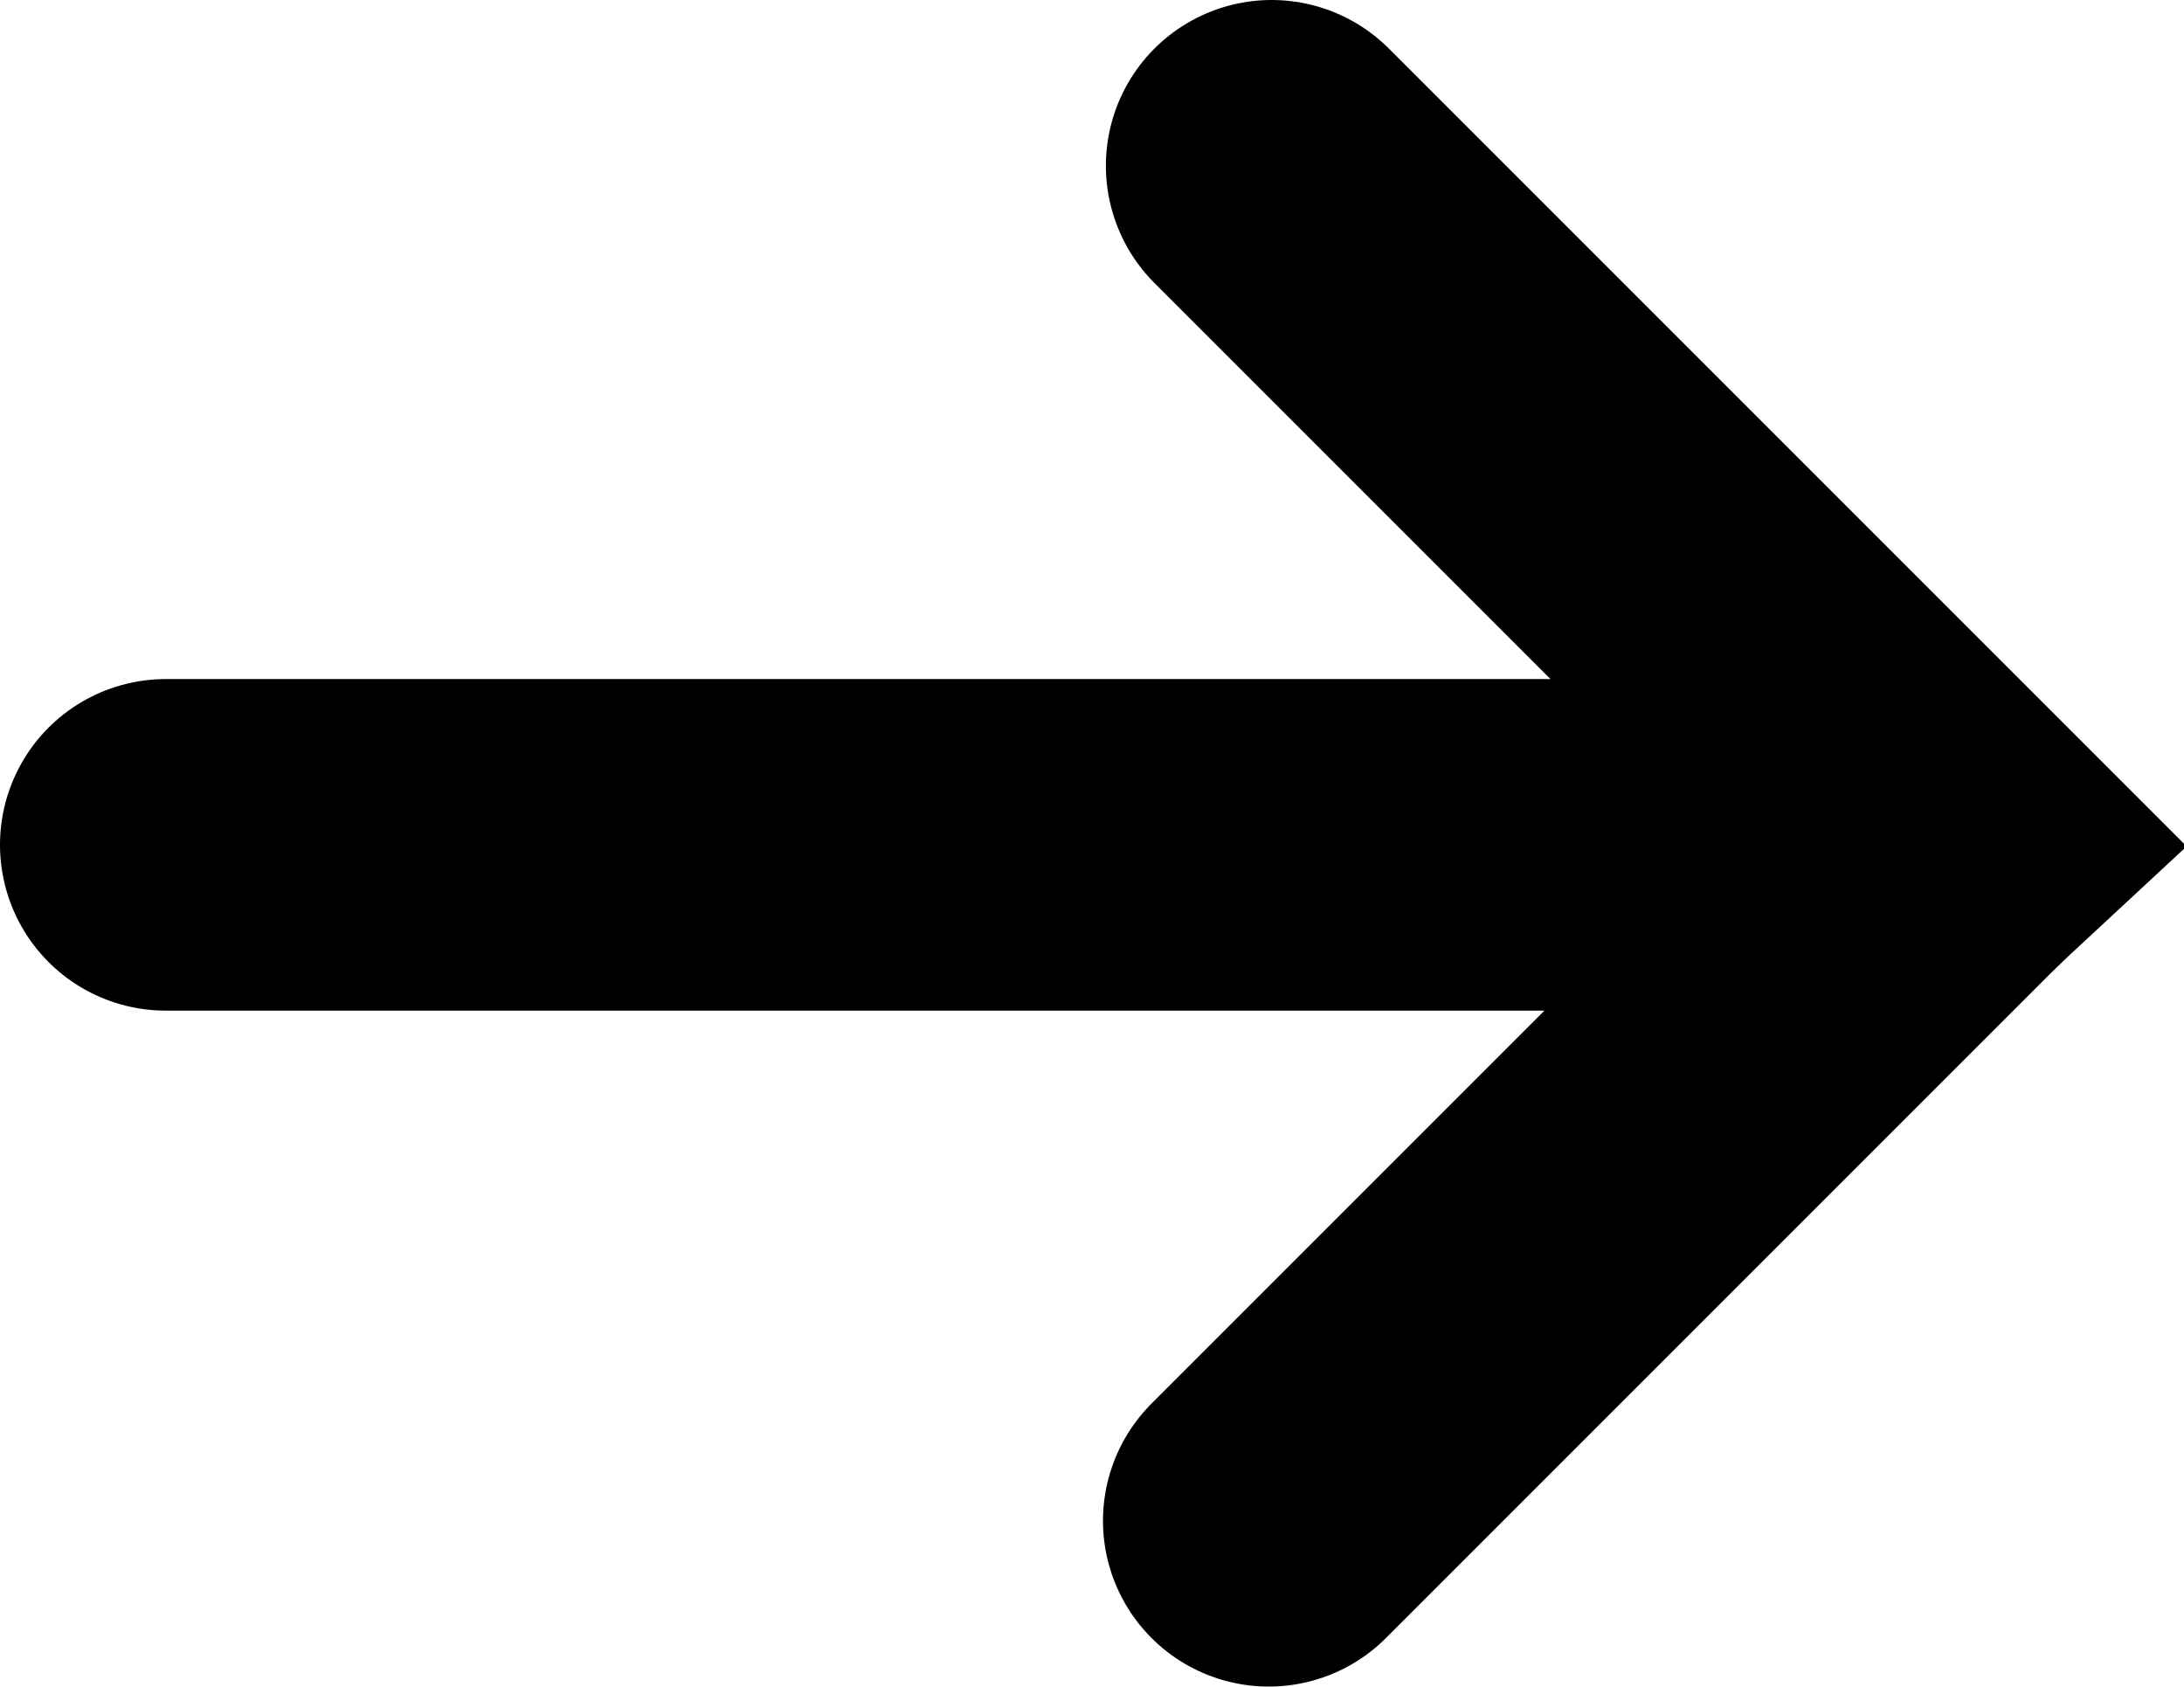
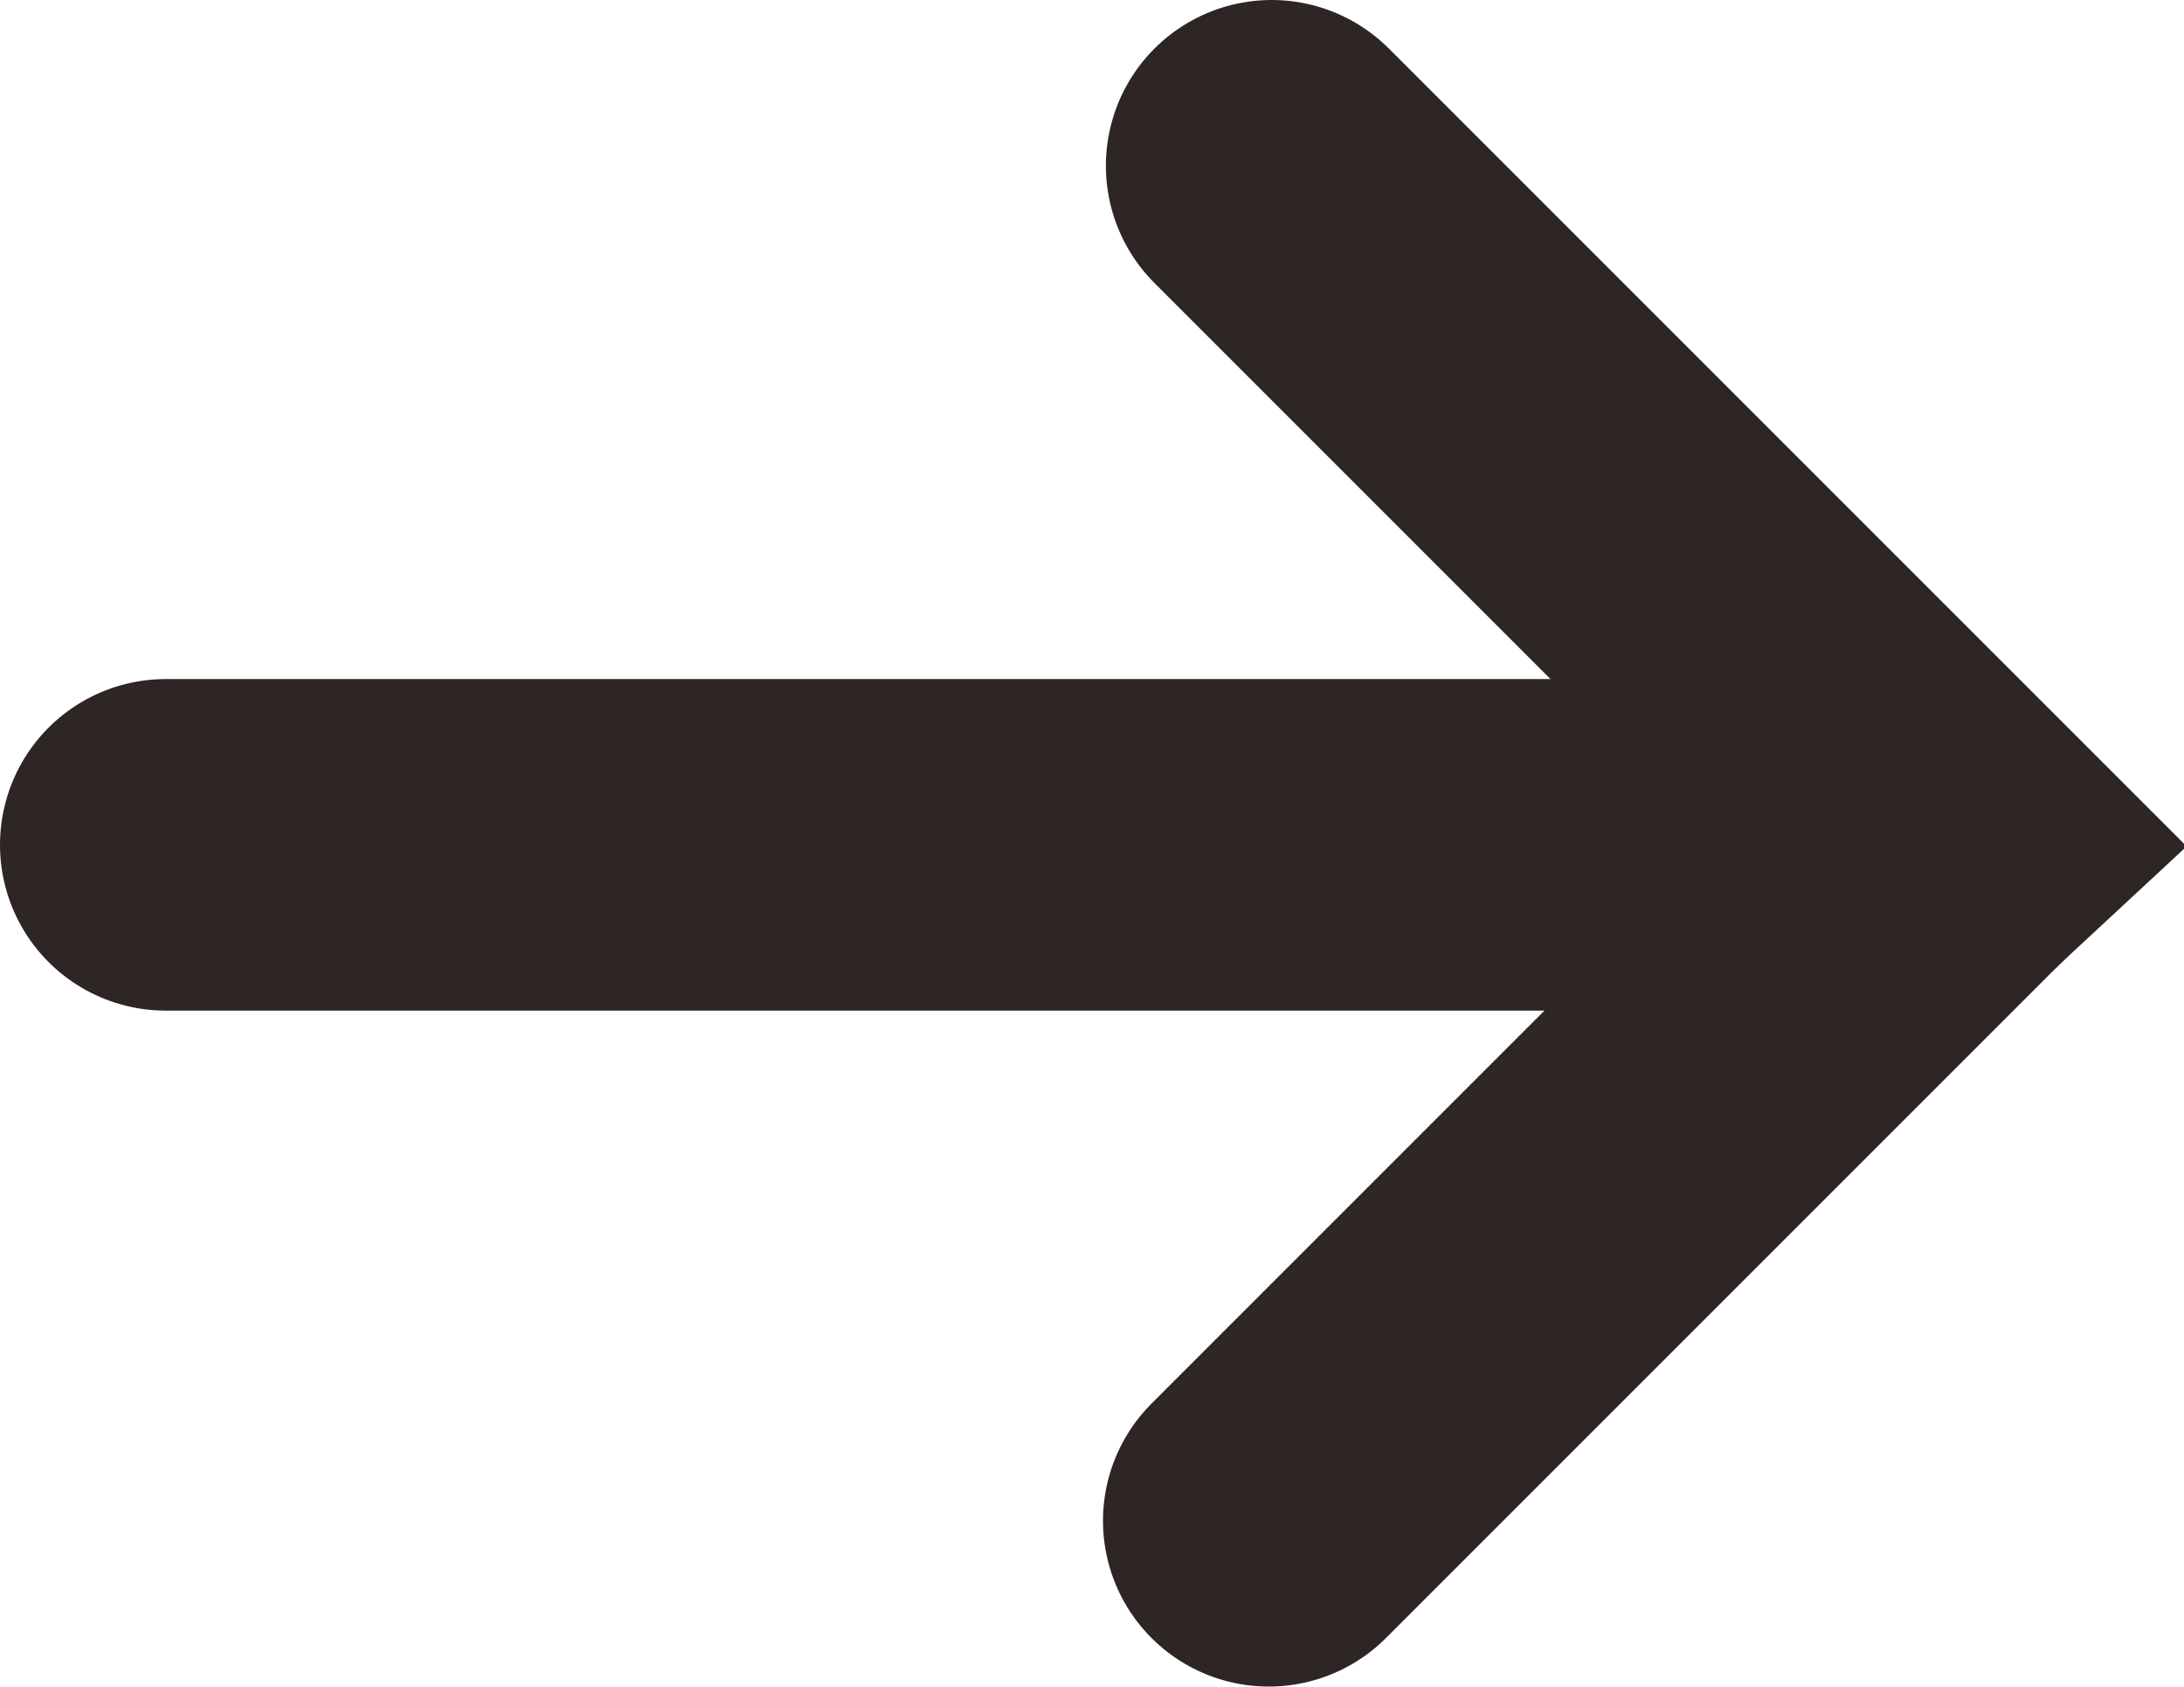
<svg xmlns="http://www.w3.org/2000/svg" id="Capa_1" data-name="Capa 1" viewBox="0 0 105.4 81.39">
  <defs>
    <style>
      .cls-1 {
        fill: none;
-         stroke: #000;
+         stroke: #2e2624;
        stroke-linecap: round;
        stroke-miterlimit: 10;
        stroke-width: 16px;
      }
    </style>
  </defs>
  <polyline class="cls-1" points="61.23 73.39 93.86 40.76 94 40.63 61.37 8" />
  <line class="cls-1" x1="93.86" y1="40.77" x2="8" y2="40.77" />
</svg>
